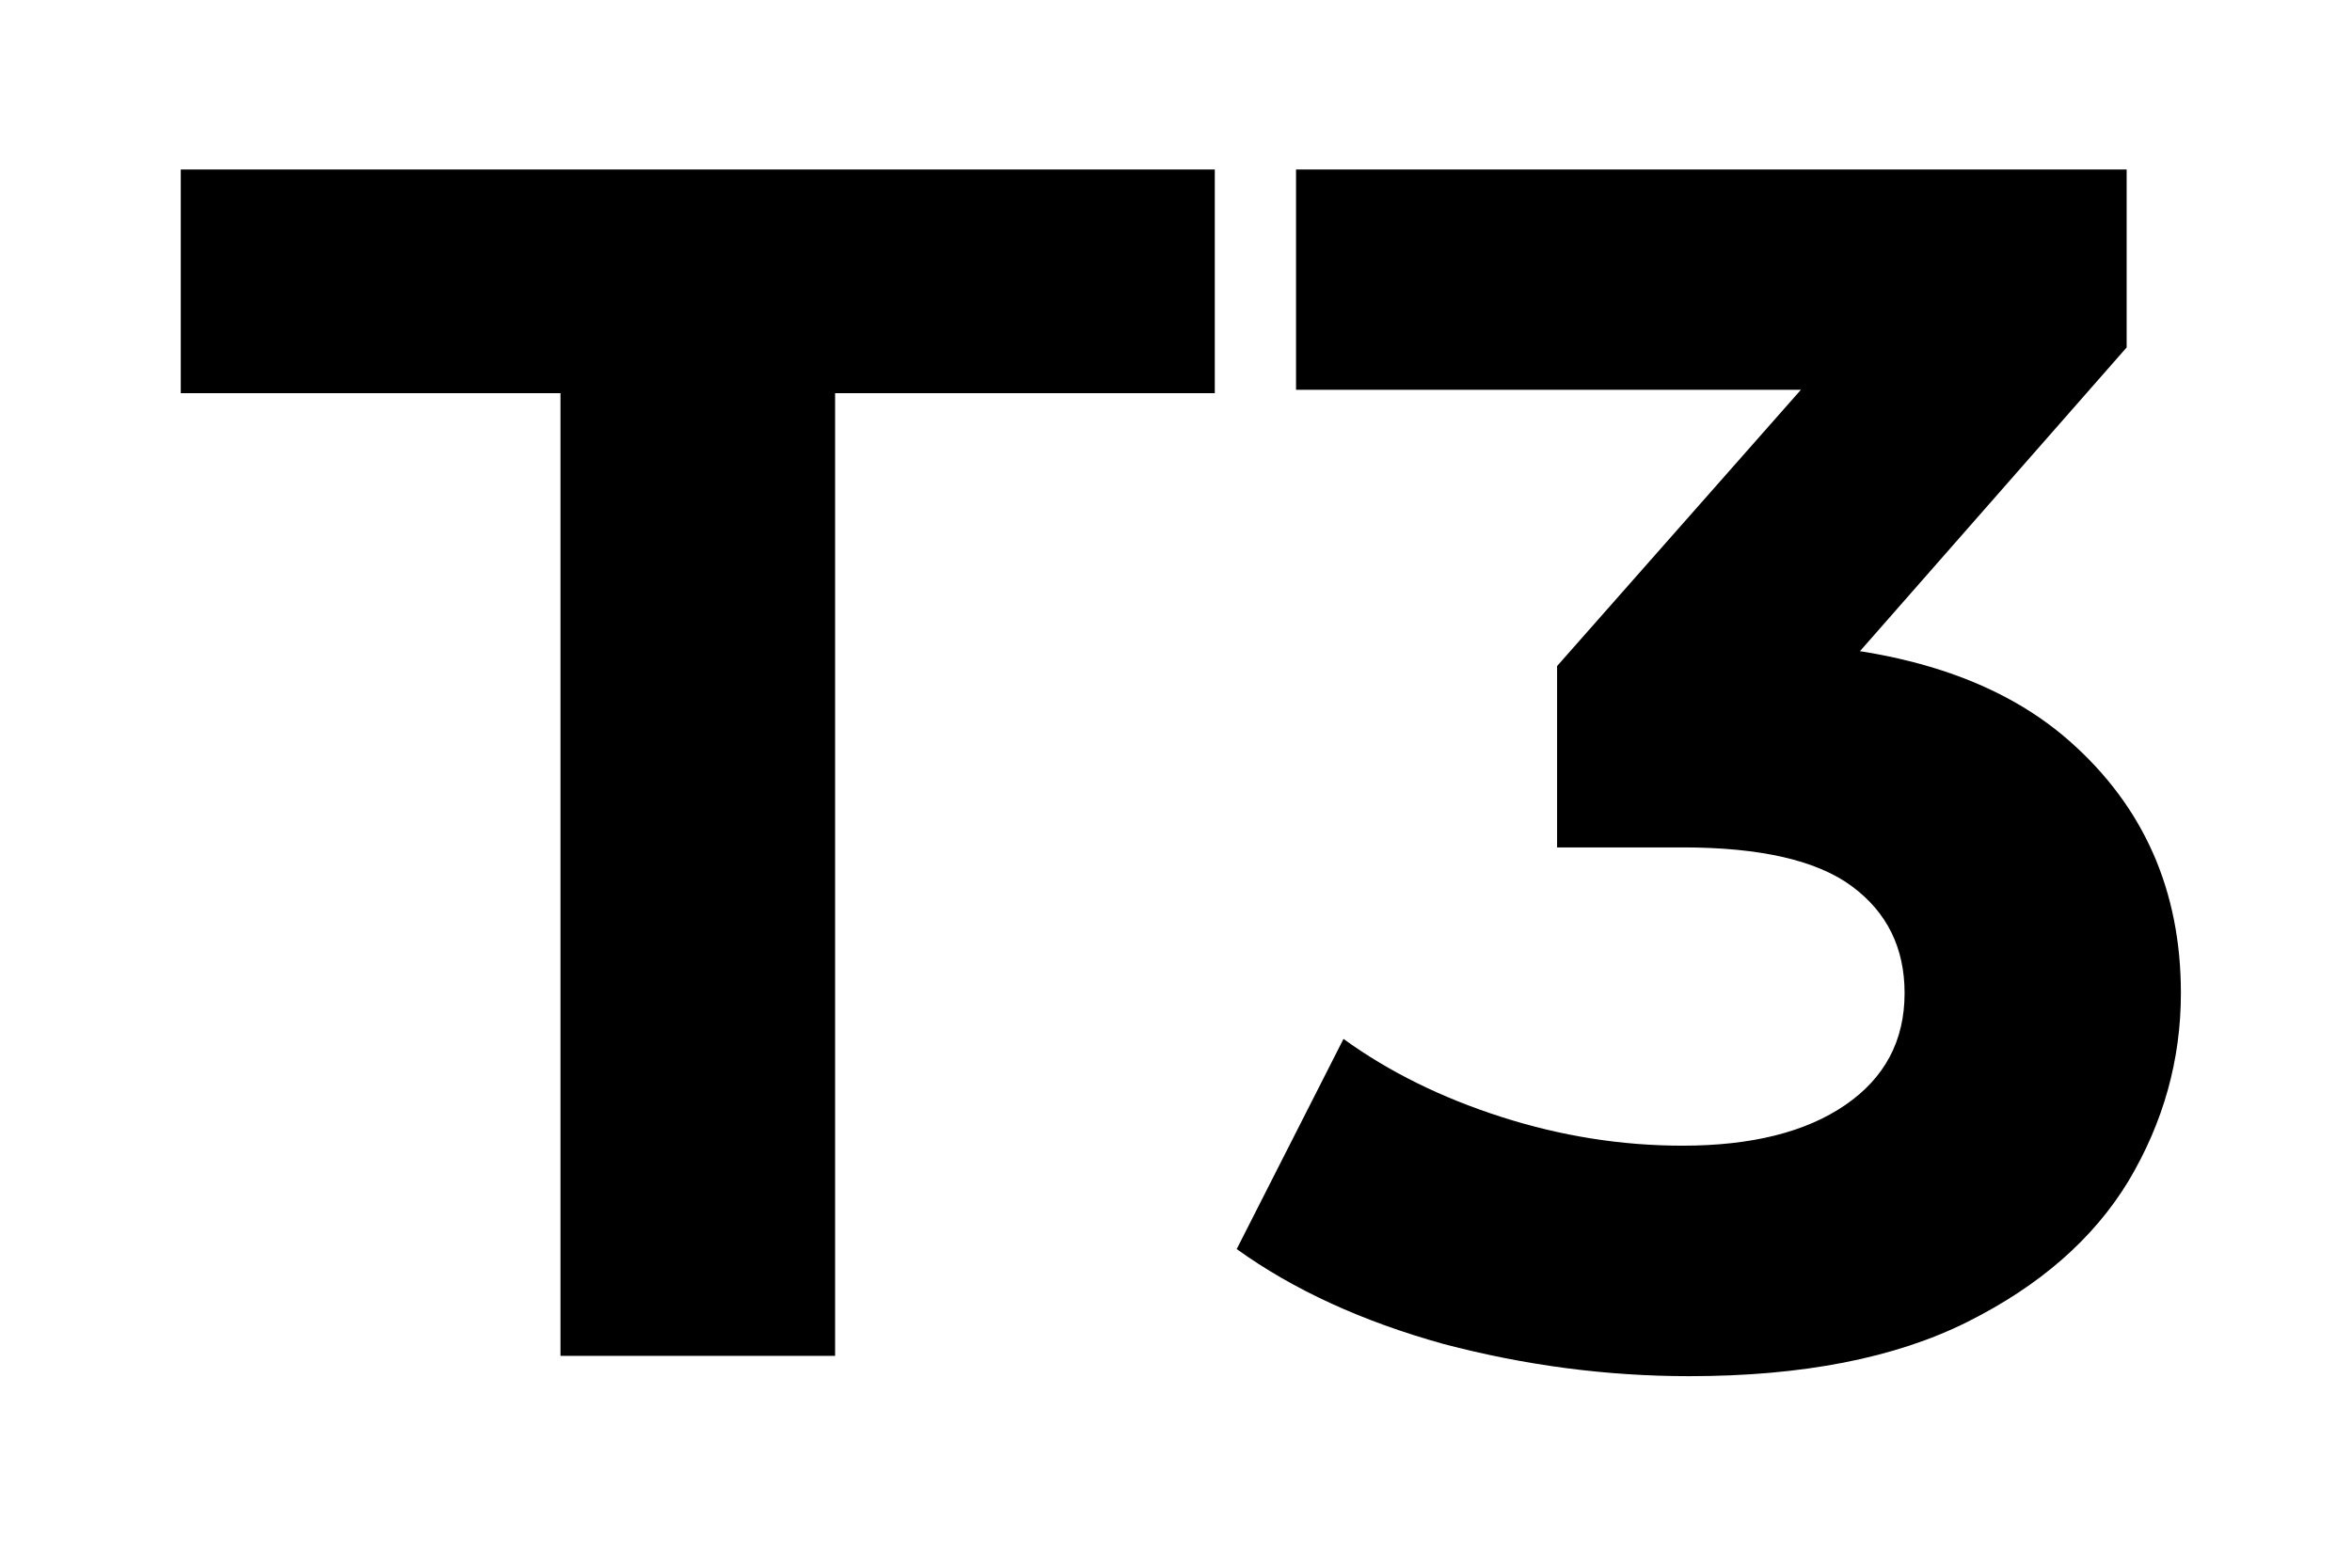
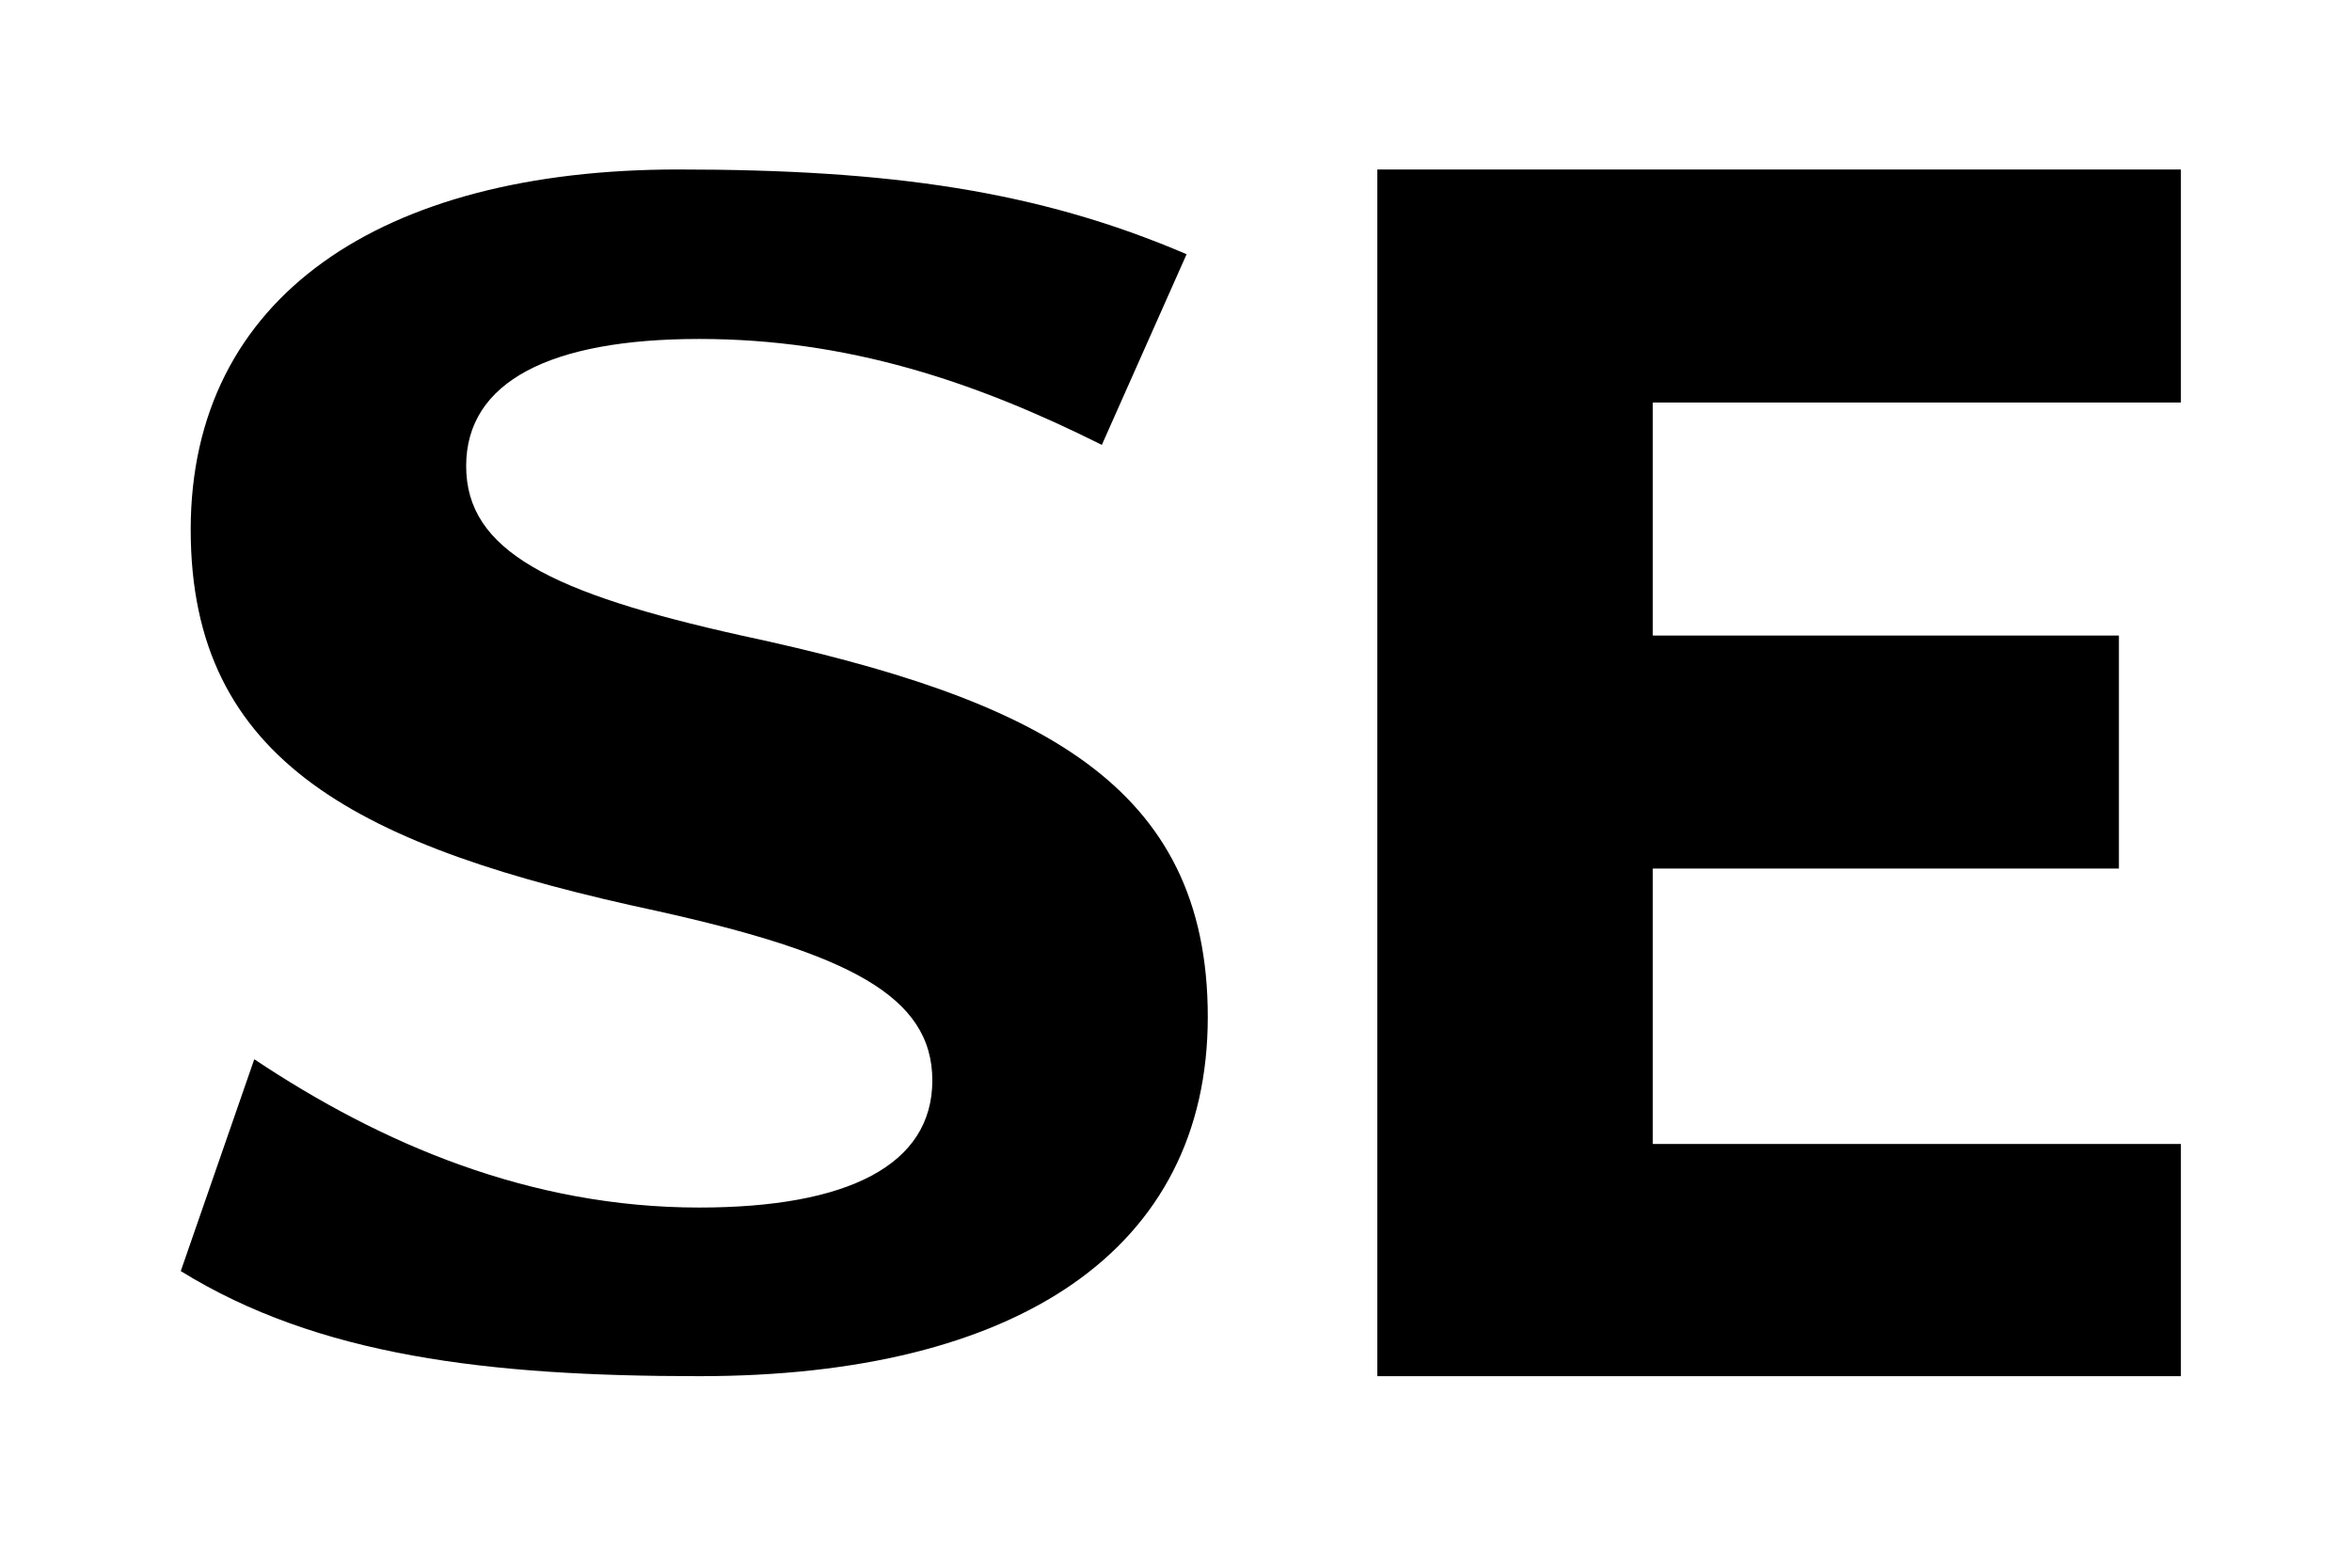
<svg xmlns="http://www.w3.org/2000/svg" width="111" height="74" viewBox="7 29 111 74" fill="none">
-   <path d="M33.451 93V47.56H15.531V37H64.331V47.56H46.411V93H33.451ZM86.725 93.96C82.832 93.96 78.965 93.453 75.125 92.44C71.285 91.373 68.032 89.88 65.365 87.96L70.405 78.04C72.539 79.587 75.019 80.813 77.845 81.72C80.672 82.627 83.525 83.08 86.405 83.08C89.659 83.08 92.219 82.44 94.085 81.16C95.952 79.88 96.885 78.12 96.885 75.88C96.885 73.747 96.059 72.067 94.405 70.84C92.752 69.613 90.085 69 86.405 69H80.485V60.44L96.085 42.76L97.525 47.4H68.165V37H107.365V45.4L91.845 63.08L85.285 59.32H89.045C95.925 59.32 101.125 60.867 104.645 63.96C108.165 67.053 109.925 71.027 109.925 75.88C109.925 79.027 109.099 81.987 107.445 84.76C105.792 87.48 103.259 89.693 99.845 91.4C96.432 93.107 92.059 93.96 86.725 93.96Z" fill="black" />
+   <path d="M39 37C25 37 16 43 16 54C16 65 24 69 38 72C47 74 51 76 51 80C51 84 47 86 40 86C32 86 25 83 19 79L15.531 89C22 93 30 93.96 40 93.96C55 93.96 64 88 64 77C64 66 56 62 42 59C33 57 29 55 29 51C29 47 33 45 40 45C47 45 53 47 59 50L63 41C56 38 49 37 39 37ZM72 37H109.925V48H85V59H107V70H85V83H109.925V93.96H72V37Z" fill="black" />
</svg>
